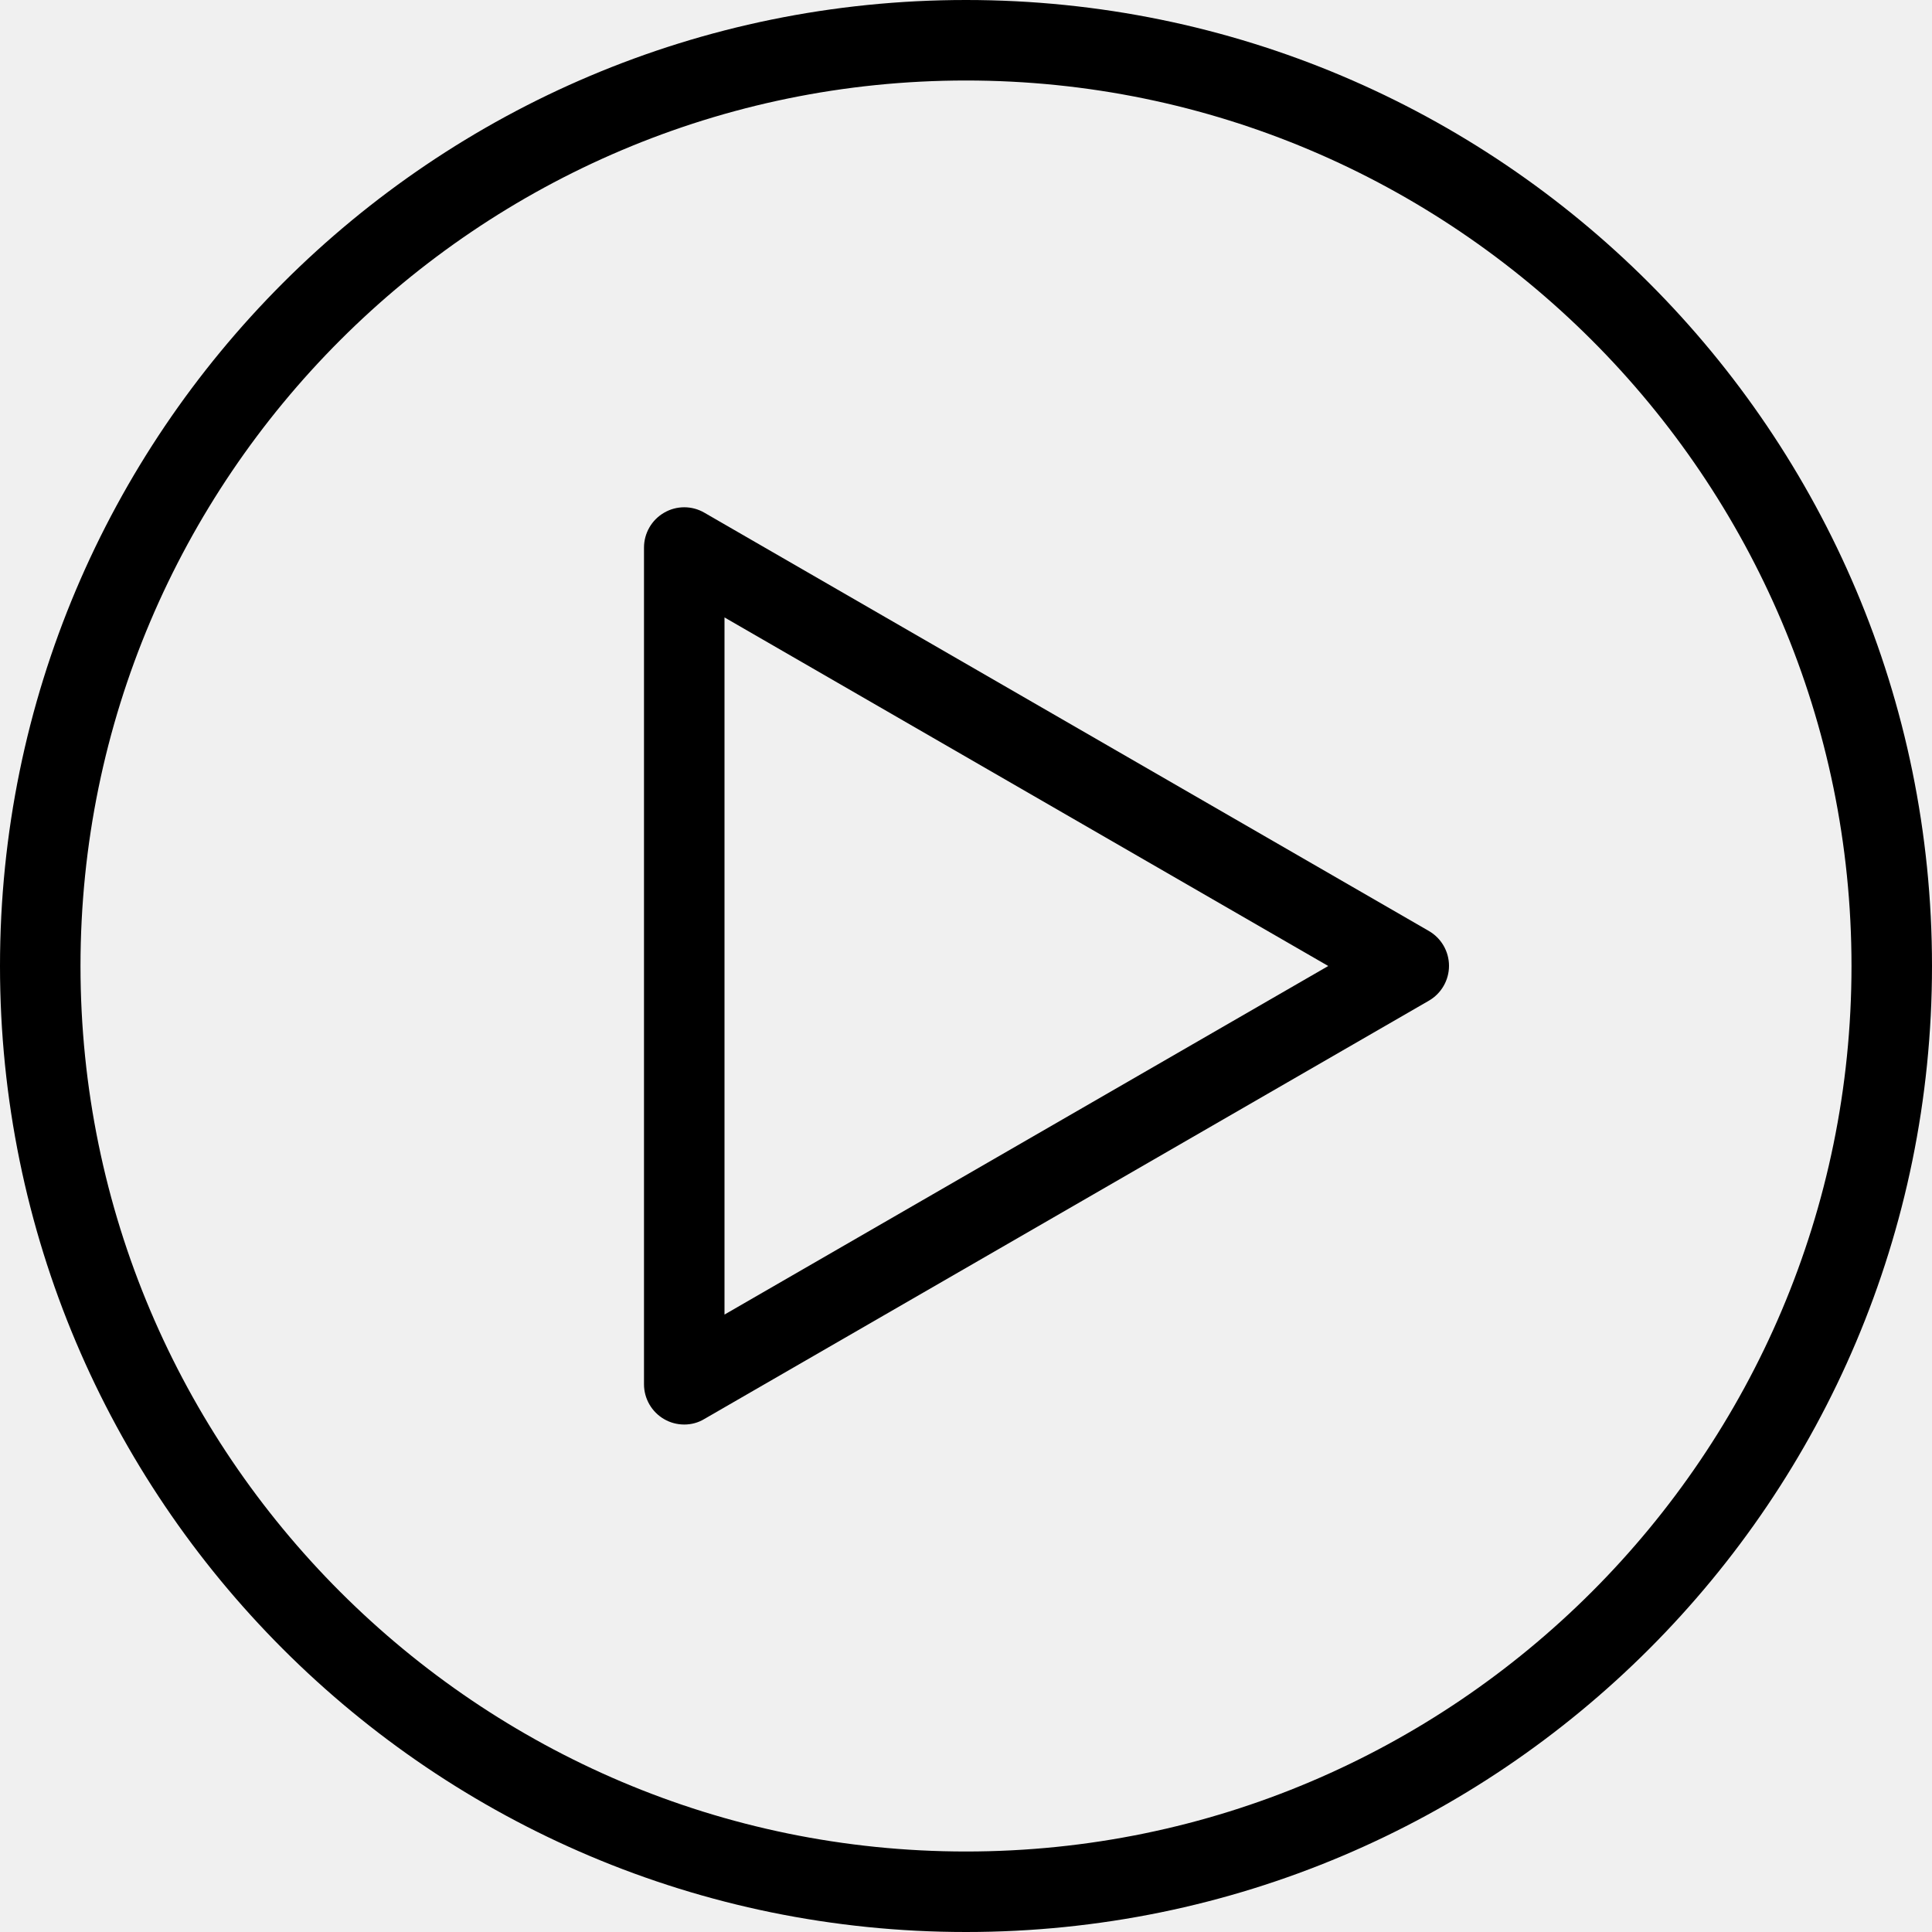
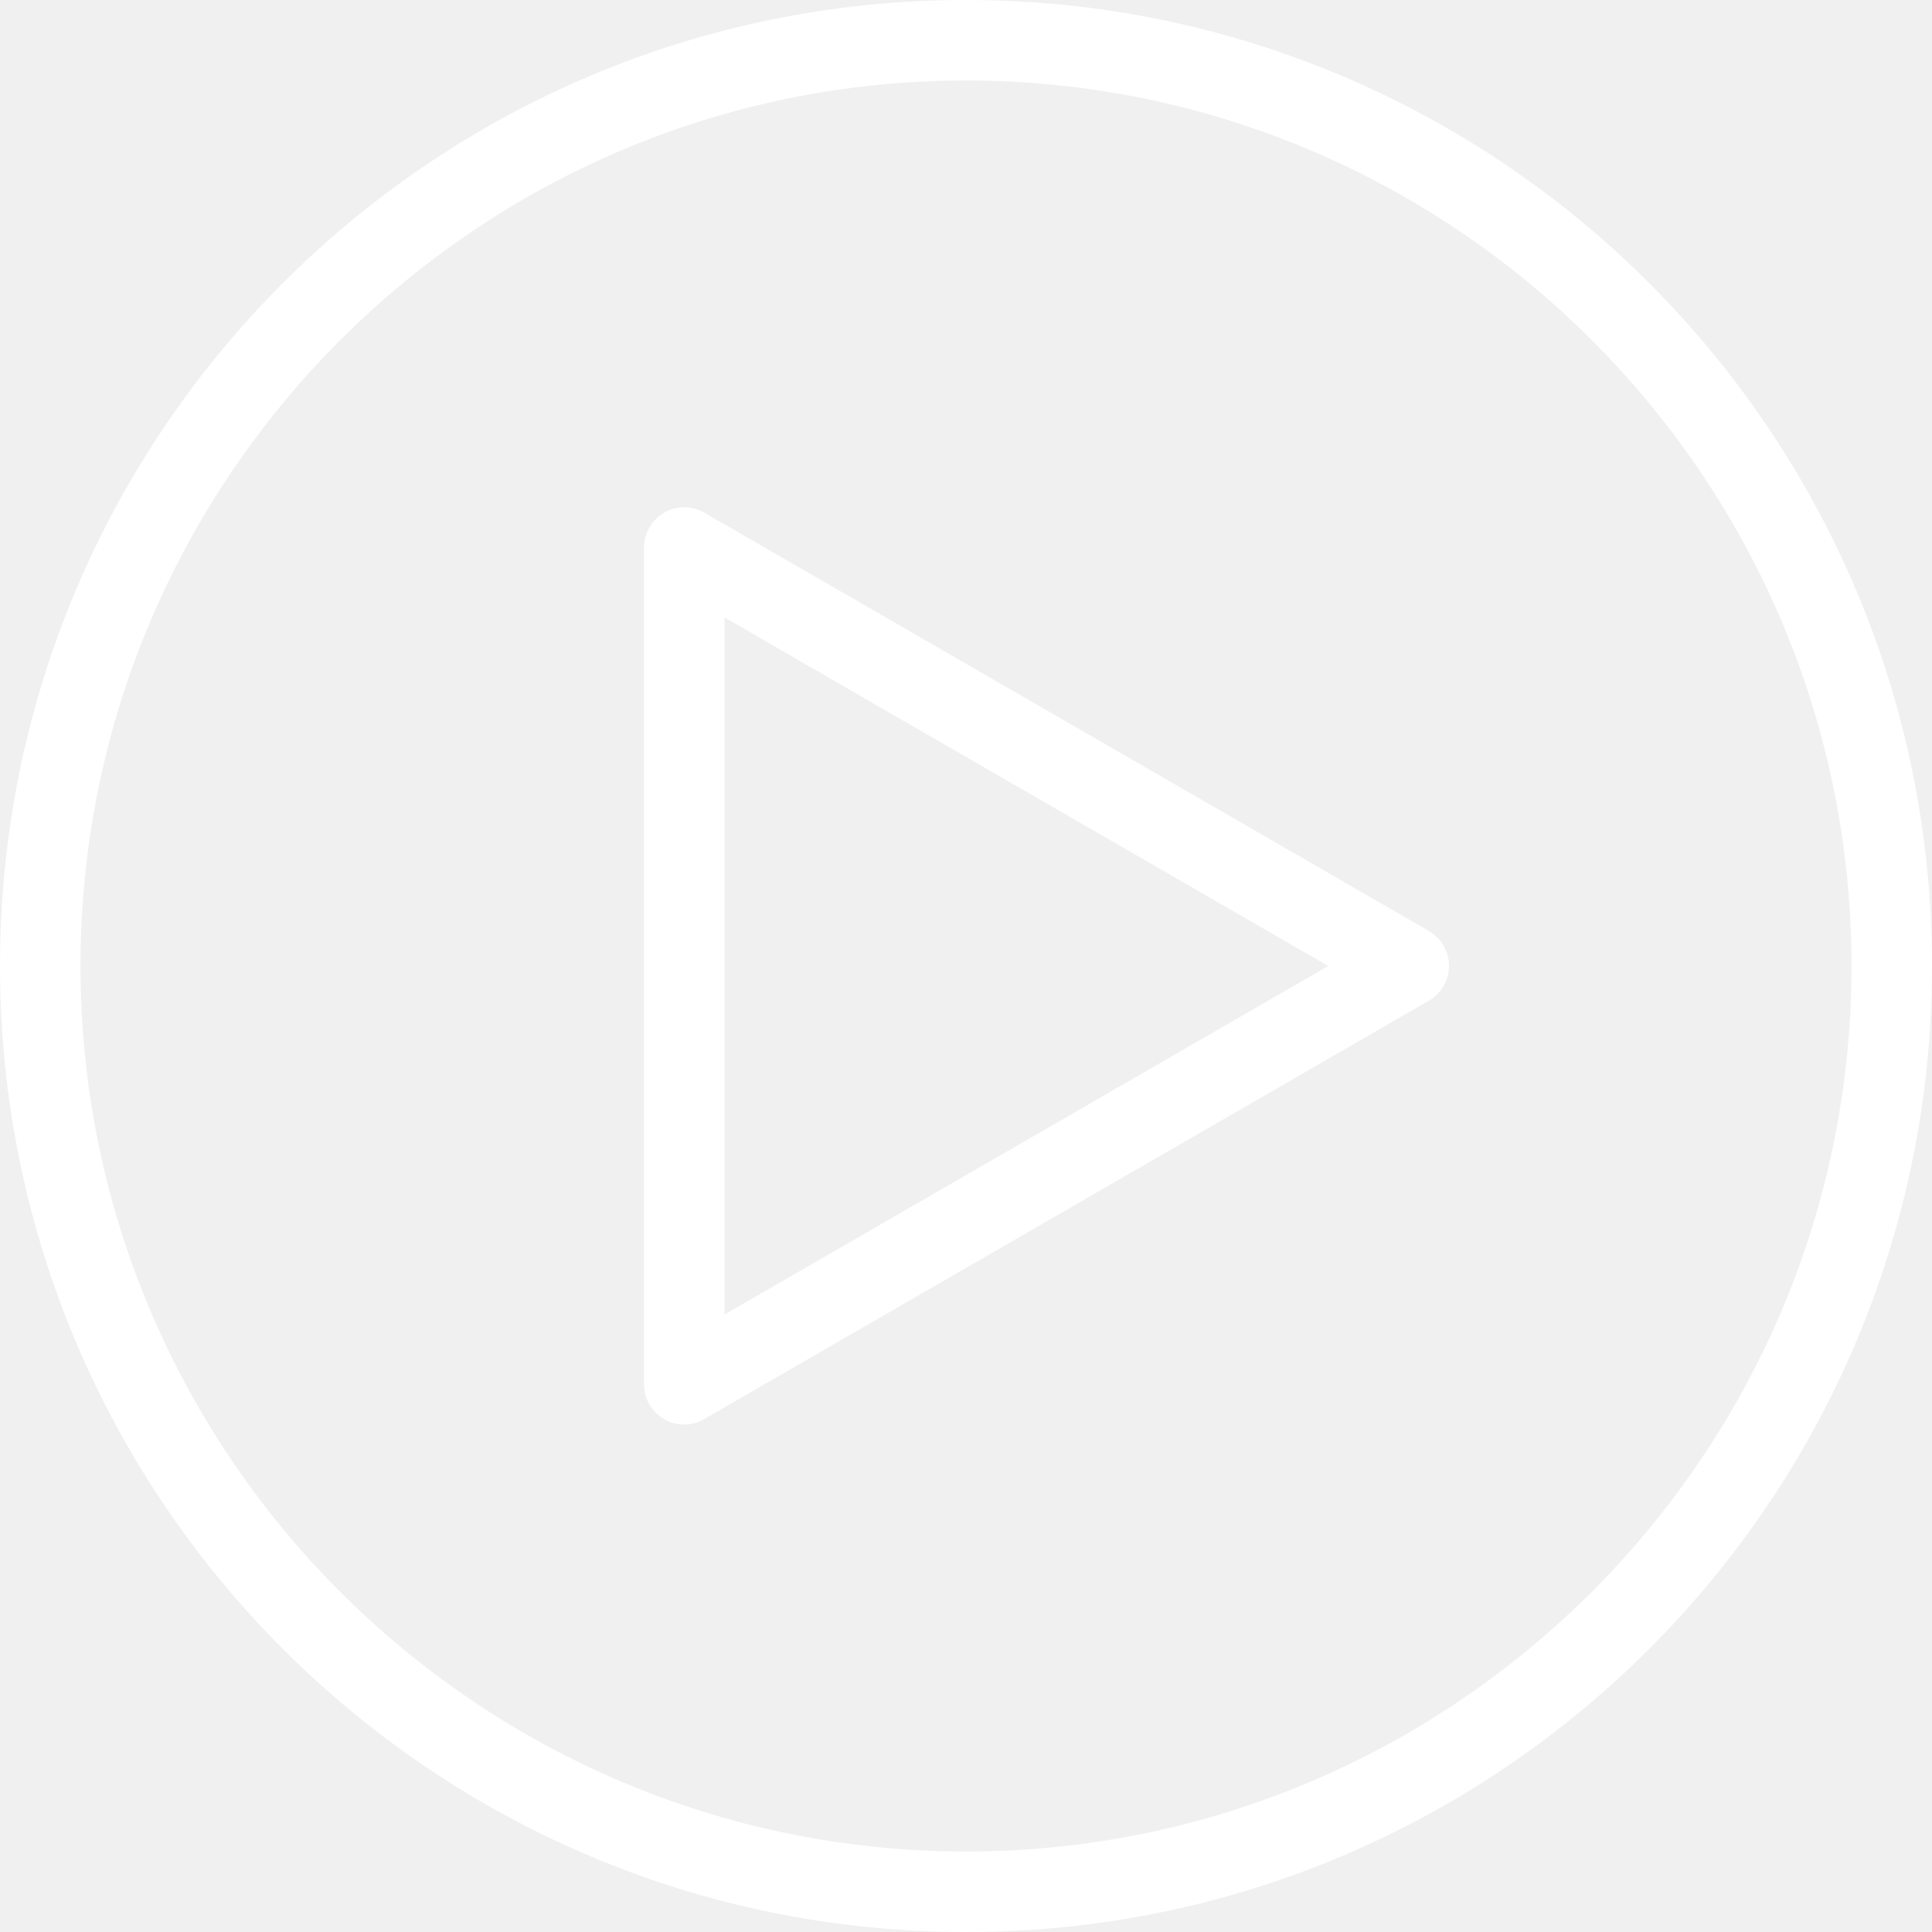
<svg xmlns="http://www.w3.org/2000/svg" version="1.1" viewBox="0 0 96 96" x="0px" y="0px" style="max-width:100%" height="100%">
-   <path d="M48 4c24.256 0 44 19.74 44 44s-19.744 44-44 44-44-19.74-44-44 19.744-44 44-44zM48 0c-26.508 0-48 21.492-48 48s21.492 48 48 48 48-21.492 48-48-21.492-48-48-48v0z" fill="currentColor" style="" />
-   <path d="M34 70.784c-0.344 0-0.692-0.088-1-0.268-0.616-0.356-1-1.016-1-1.732v-41.576c0-0.716 0.384-1.376 1-1.732 0.616-0.36 1.384-0.36 2 0l36 20.784c0.616 0.356 1 1.016 1 1.732s-0.384 1.376-1 1.732l-36 20.784c-0.308 0.188-0.656 0.276-1 0.276zM36 30.68v34.64l30-17.32-30-17.32z" fill="currentColor" style="" />
+   <path d="M48 4c24.256 0 44 19.74 44 44s-19.744 44-44 44-44-19.74-44-44 19.744-44 44-44zM48 0c-26.508 0-48 21.492-48 48s21.492 48 48 48 48-21.492 48-48-21.492-48-48-48v0z" fill="#ffffff" style="" />
+   <path d="M34 70.784c-0.344 0-0.692-0.088-1-0.268-0.616-0.356-1-1.016-1-1.732v-41.576c0-0.716 0.384-1.376 1-1.732 0.616-0.36 1.384-0.36 2 0l36 20.784c0.616 0.356 1 1.016 1 1.732s-0.384 1.376-1 1.732l-36 20.784c-0.308 0.188-0.656 0.276-1 0.276zM36 30.68v34.64l30-17.32-30-17.32z" fill="#ffffff" style="" />
</svg>
